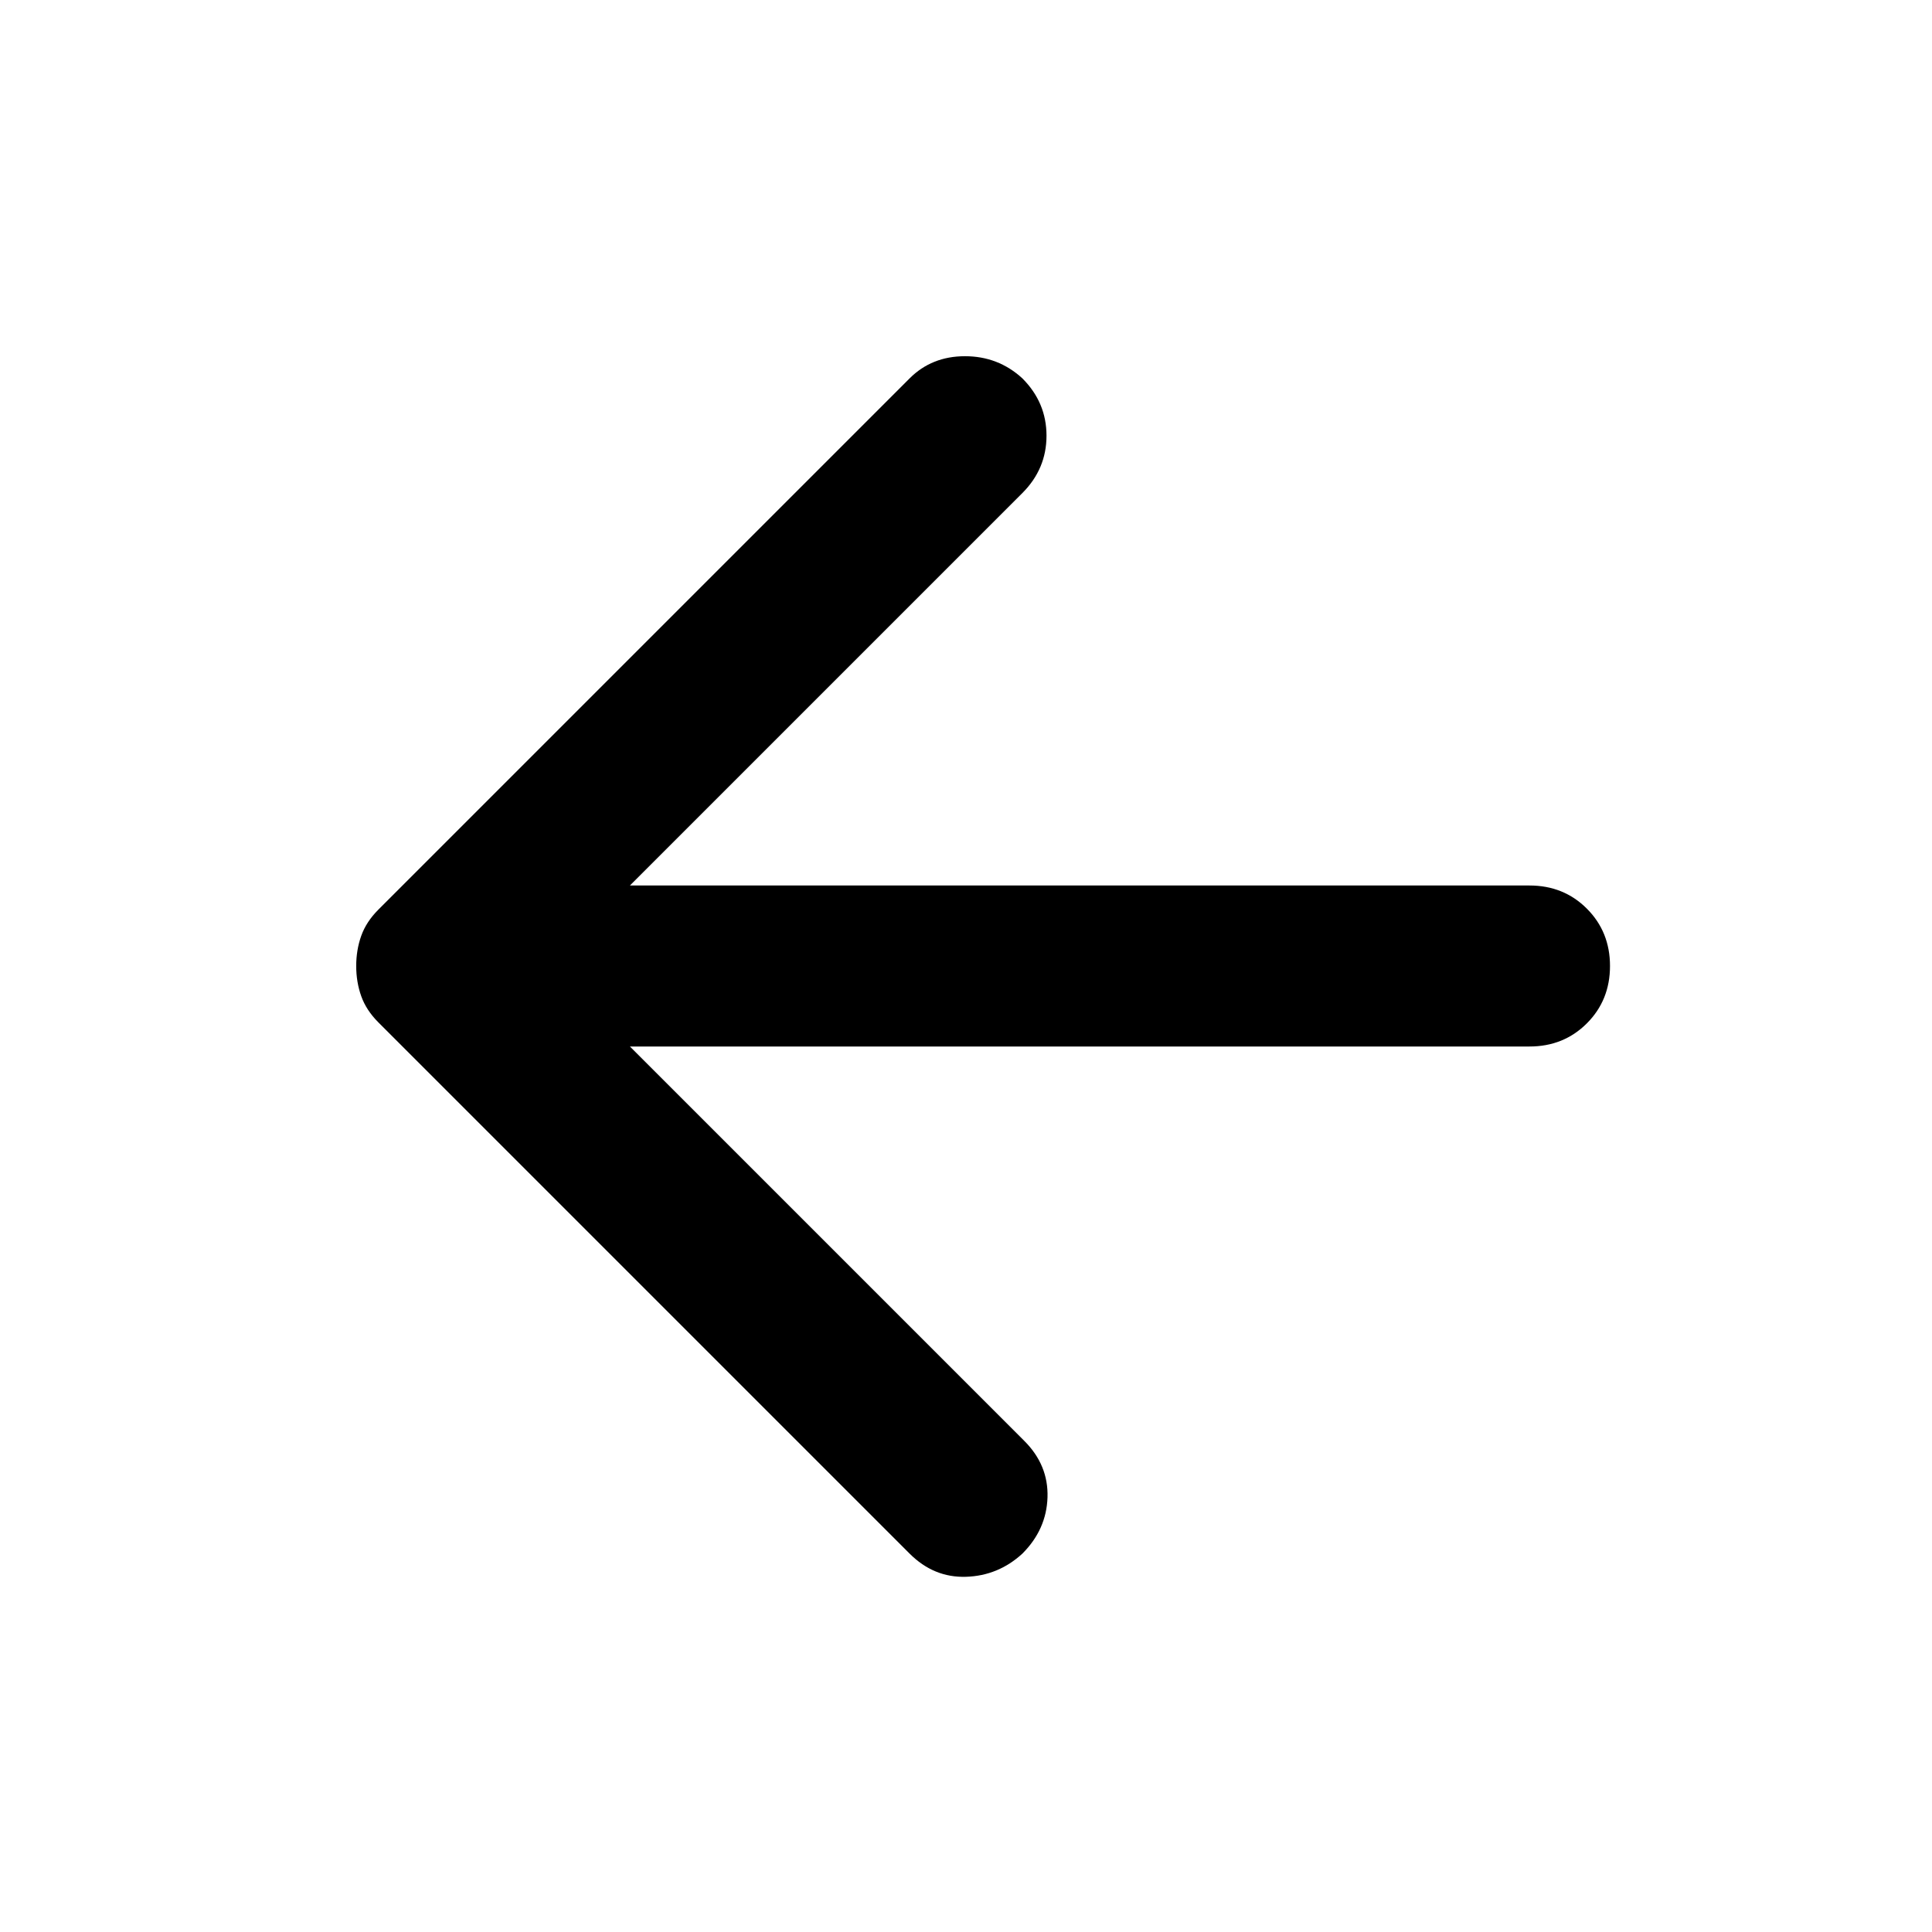
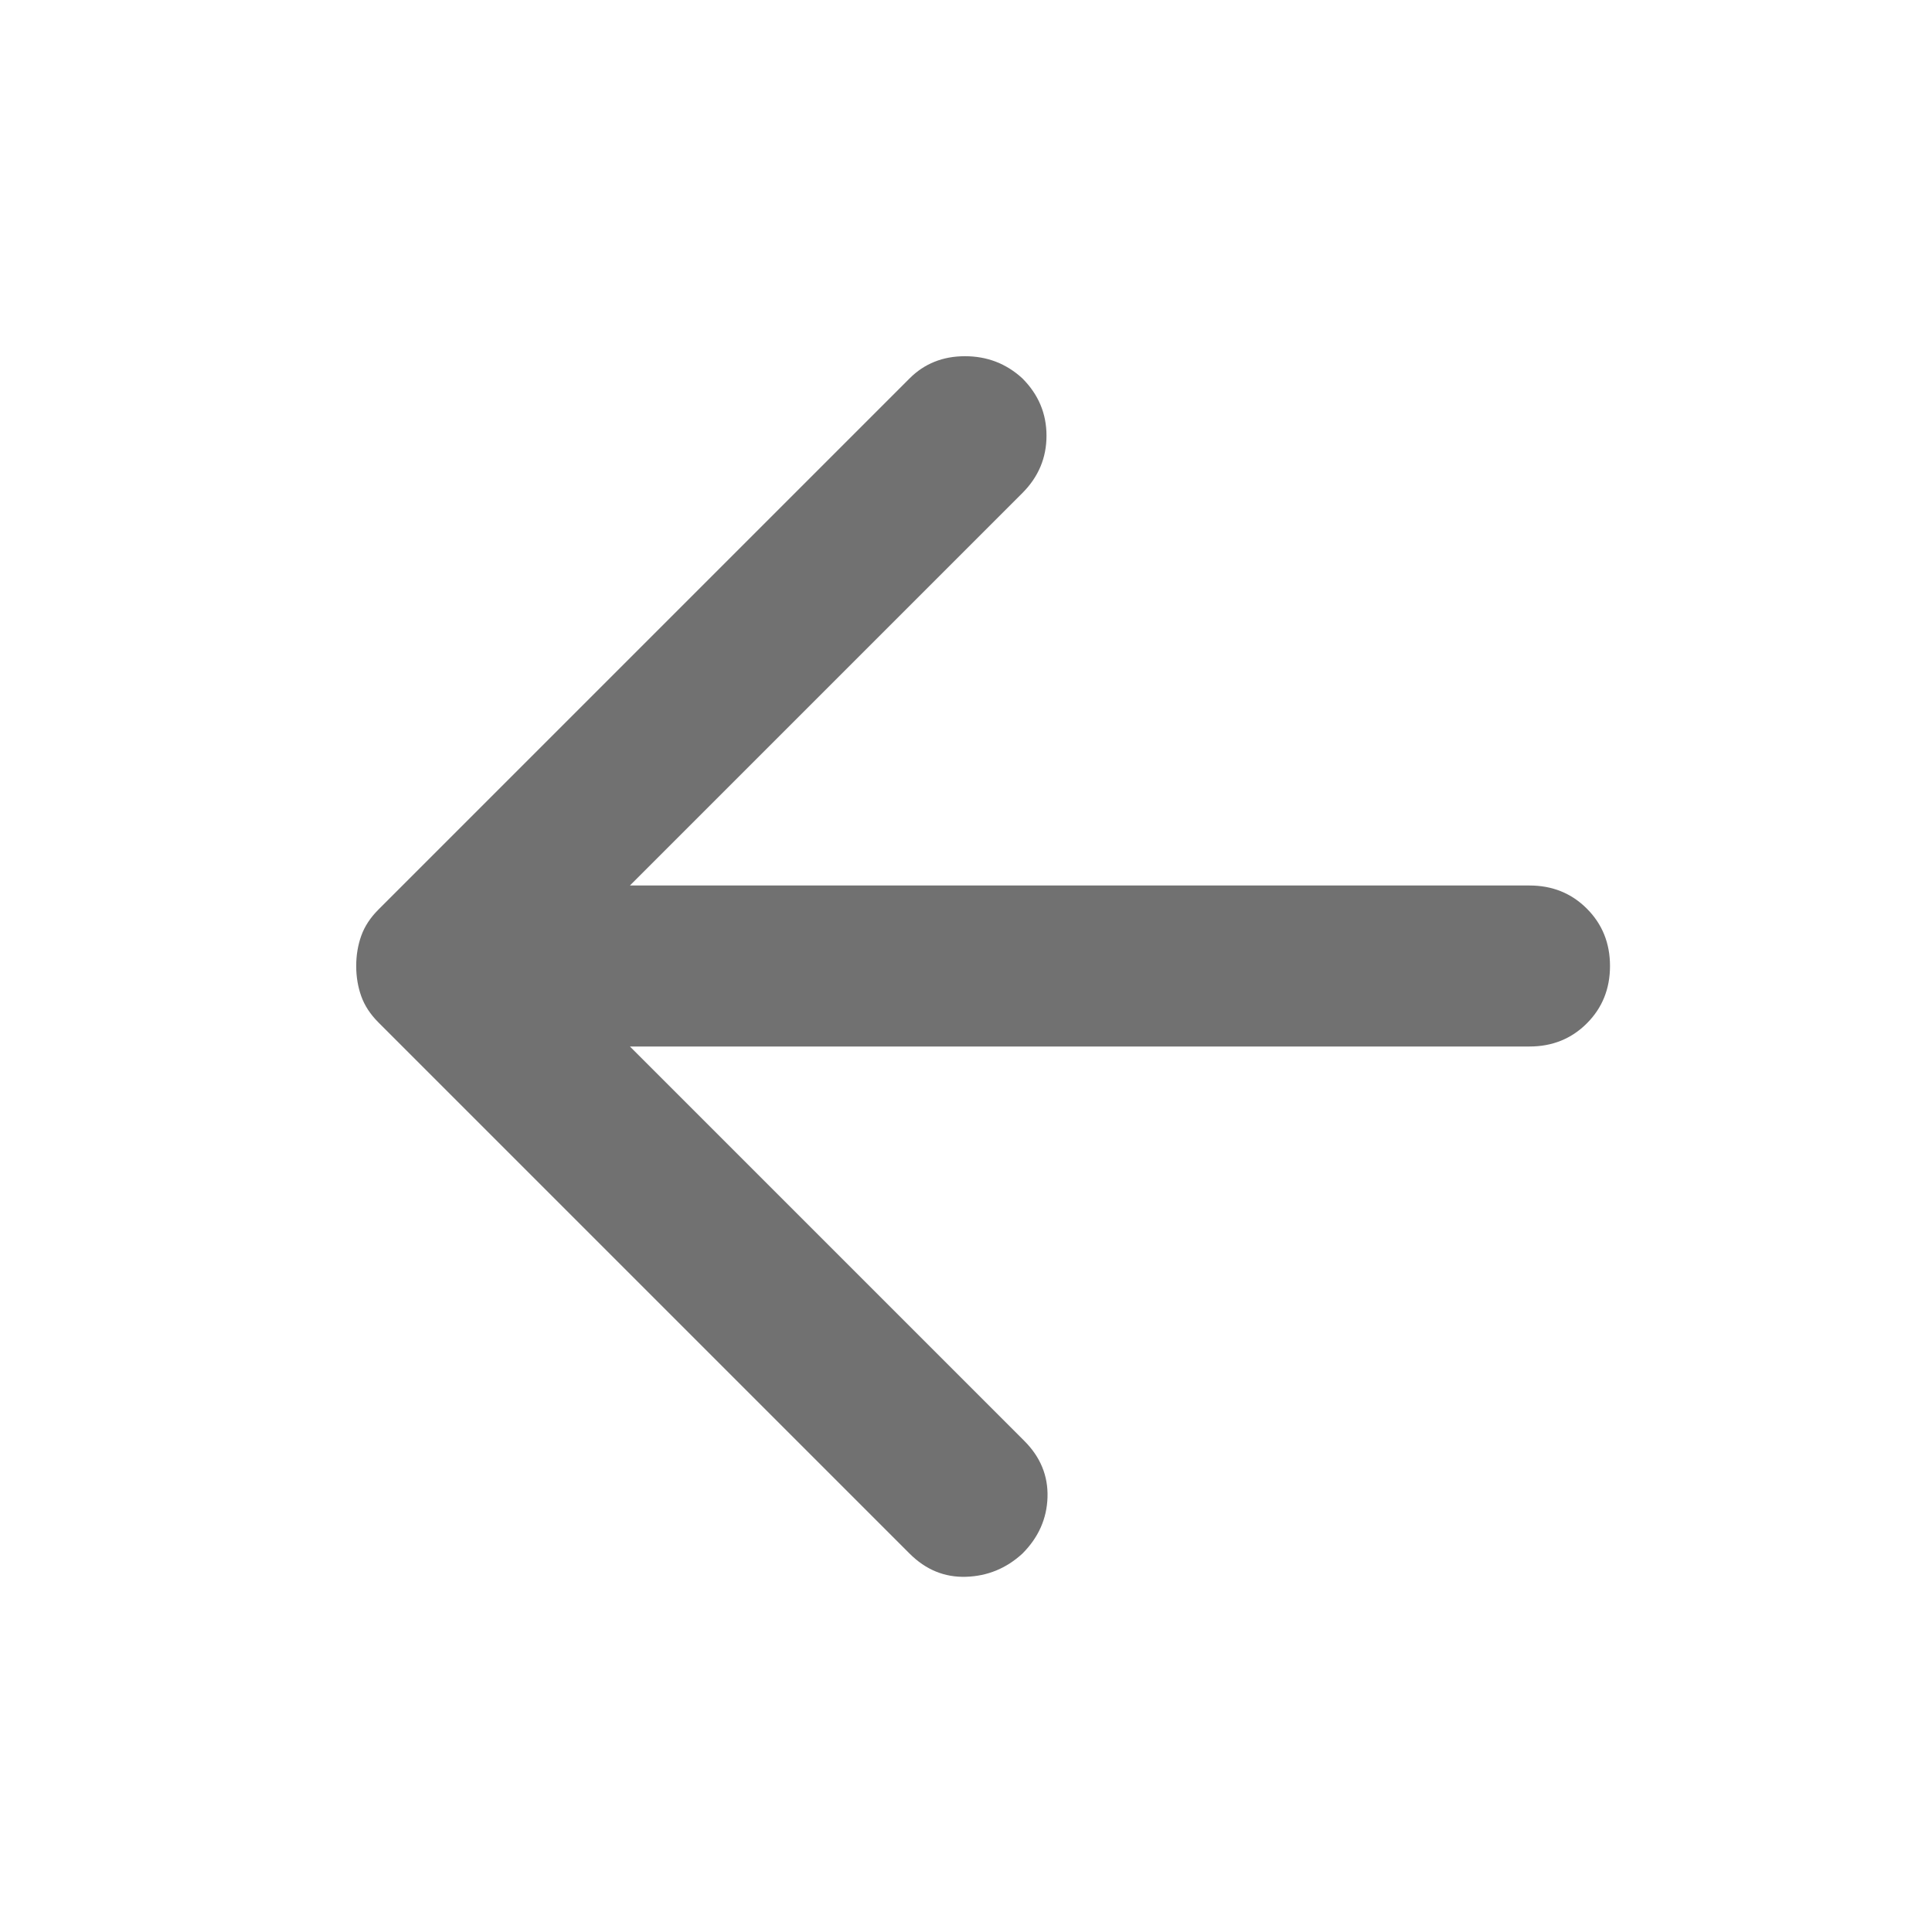
- <svg xmlns="http://www.w3.org/2000/svg" height="24" viewBox="0 -960 960 960" width="24">
-   <path d="m313-440 196 196q12 12 11.5 28T508-188q-12 11-28 11.5T452-188L188-452q-6-6-8.5-13t-2.5-15q0-8 2.5-15t8.5-13l264-264q11-11 27.5-11t28.5 11q12 12 12 28.5T508-715L313-520h447q17 0 28.5 11.5T800-480q0 17-11.5 28.5T760-440H313Z" />
+ <svg xmlns="http://www.w3.org/2000/svg" viewBox="0 -960 960 960">
+   <path d="m313-440 196 196q12 12 11.5 28T508-188q-12 11-28 11.5T452-188L188-452q-6-6-8.5-13t-2.5-15q0-8 2.5-15t8.5-13l264-264q11-11 27.5-11t28.5 11q12 12 12 28.5T508-715L313-520h447q17 0 28.5 11.5T800-480q0 17-11.5 28.5T760-440H313Z" fill="#717171" />
</svg>
